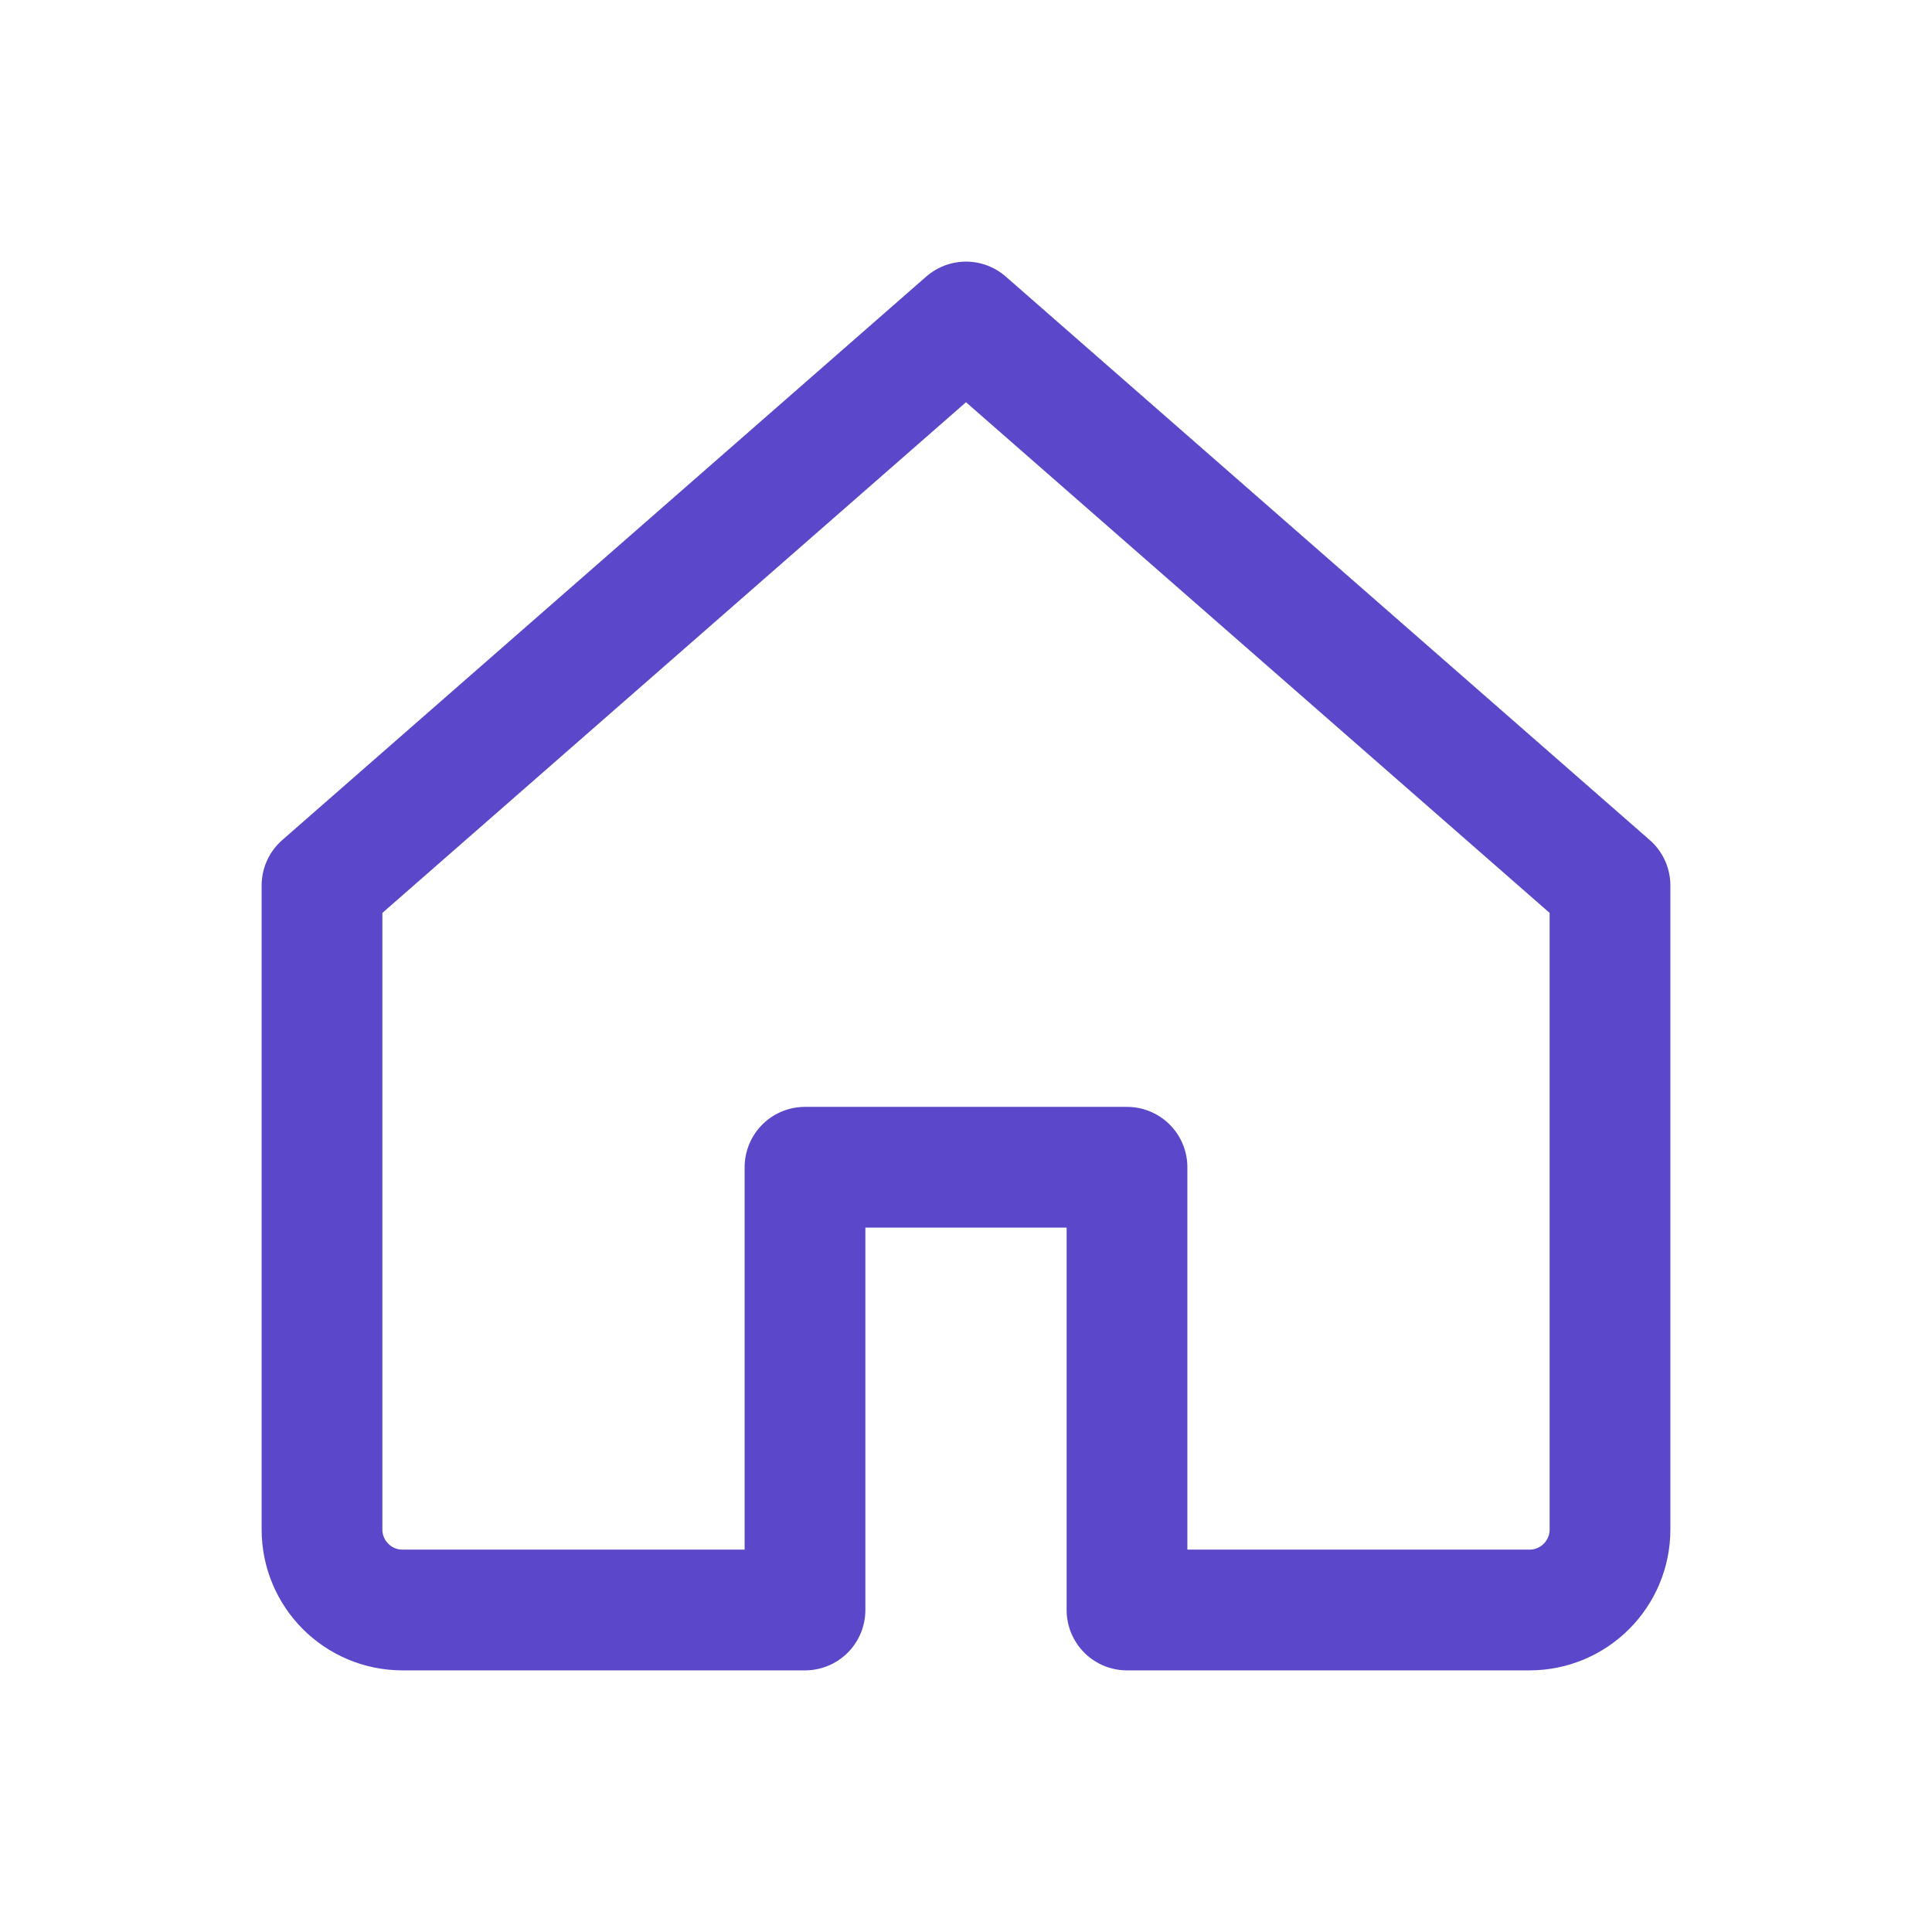
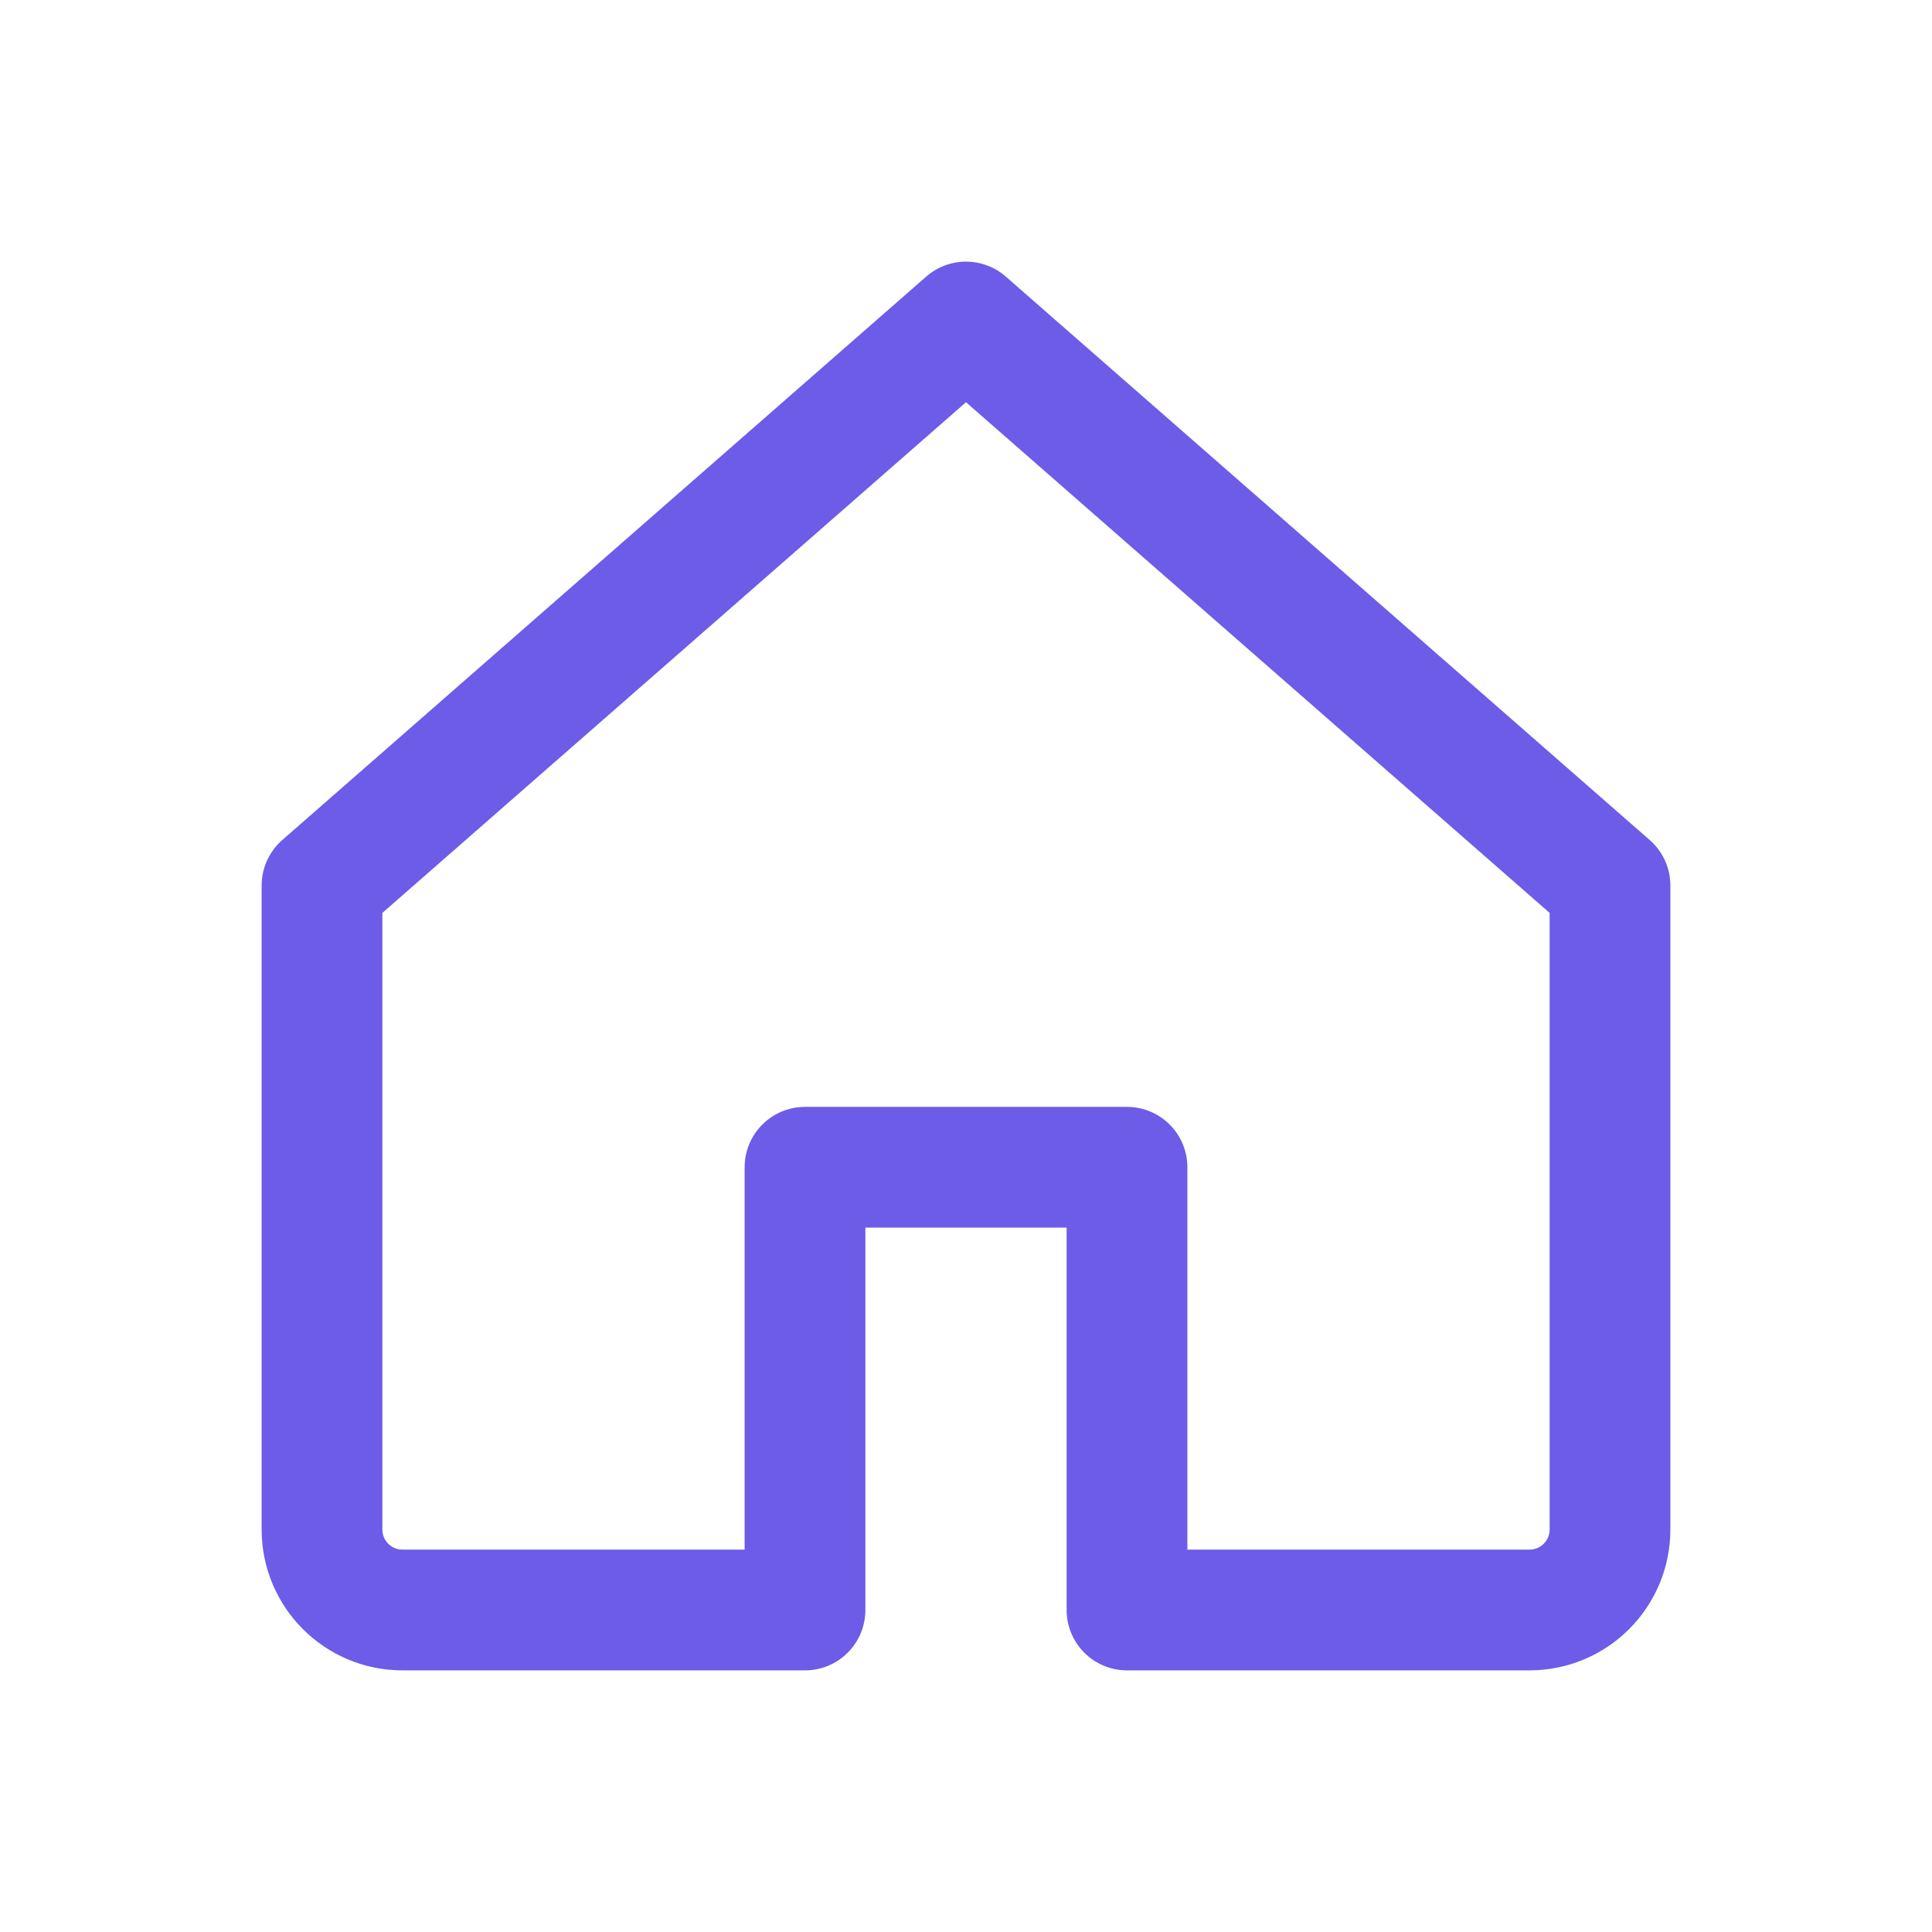
<svg xmlns="http://www.w3.org/2000/svg" viewBox="0 0 48 48" width="48" height="48">
-   <g fill="none" stroke="#5A47C9" stroke-width="3" stroke-linecap="round" stroke-linejoin="round">
+   <g fill="none" stroke="#6C5CE7" stroke-width="3" stroke-linecap="round" stroke-linejoin="round">
    <path d="M8 22 L24 8 L40 22 V38 a2 2 0 0 1-2 2 H28 V29 H20 v11 H10 a2 2 0 0 1-2-2 Z" />
  </g>
</svg>
